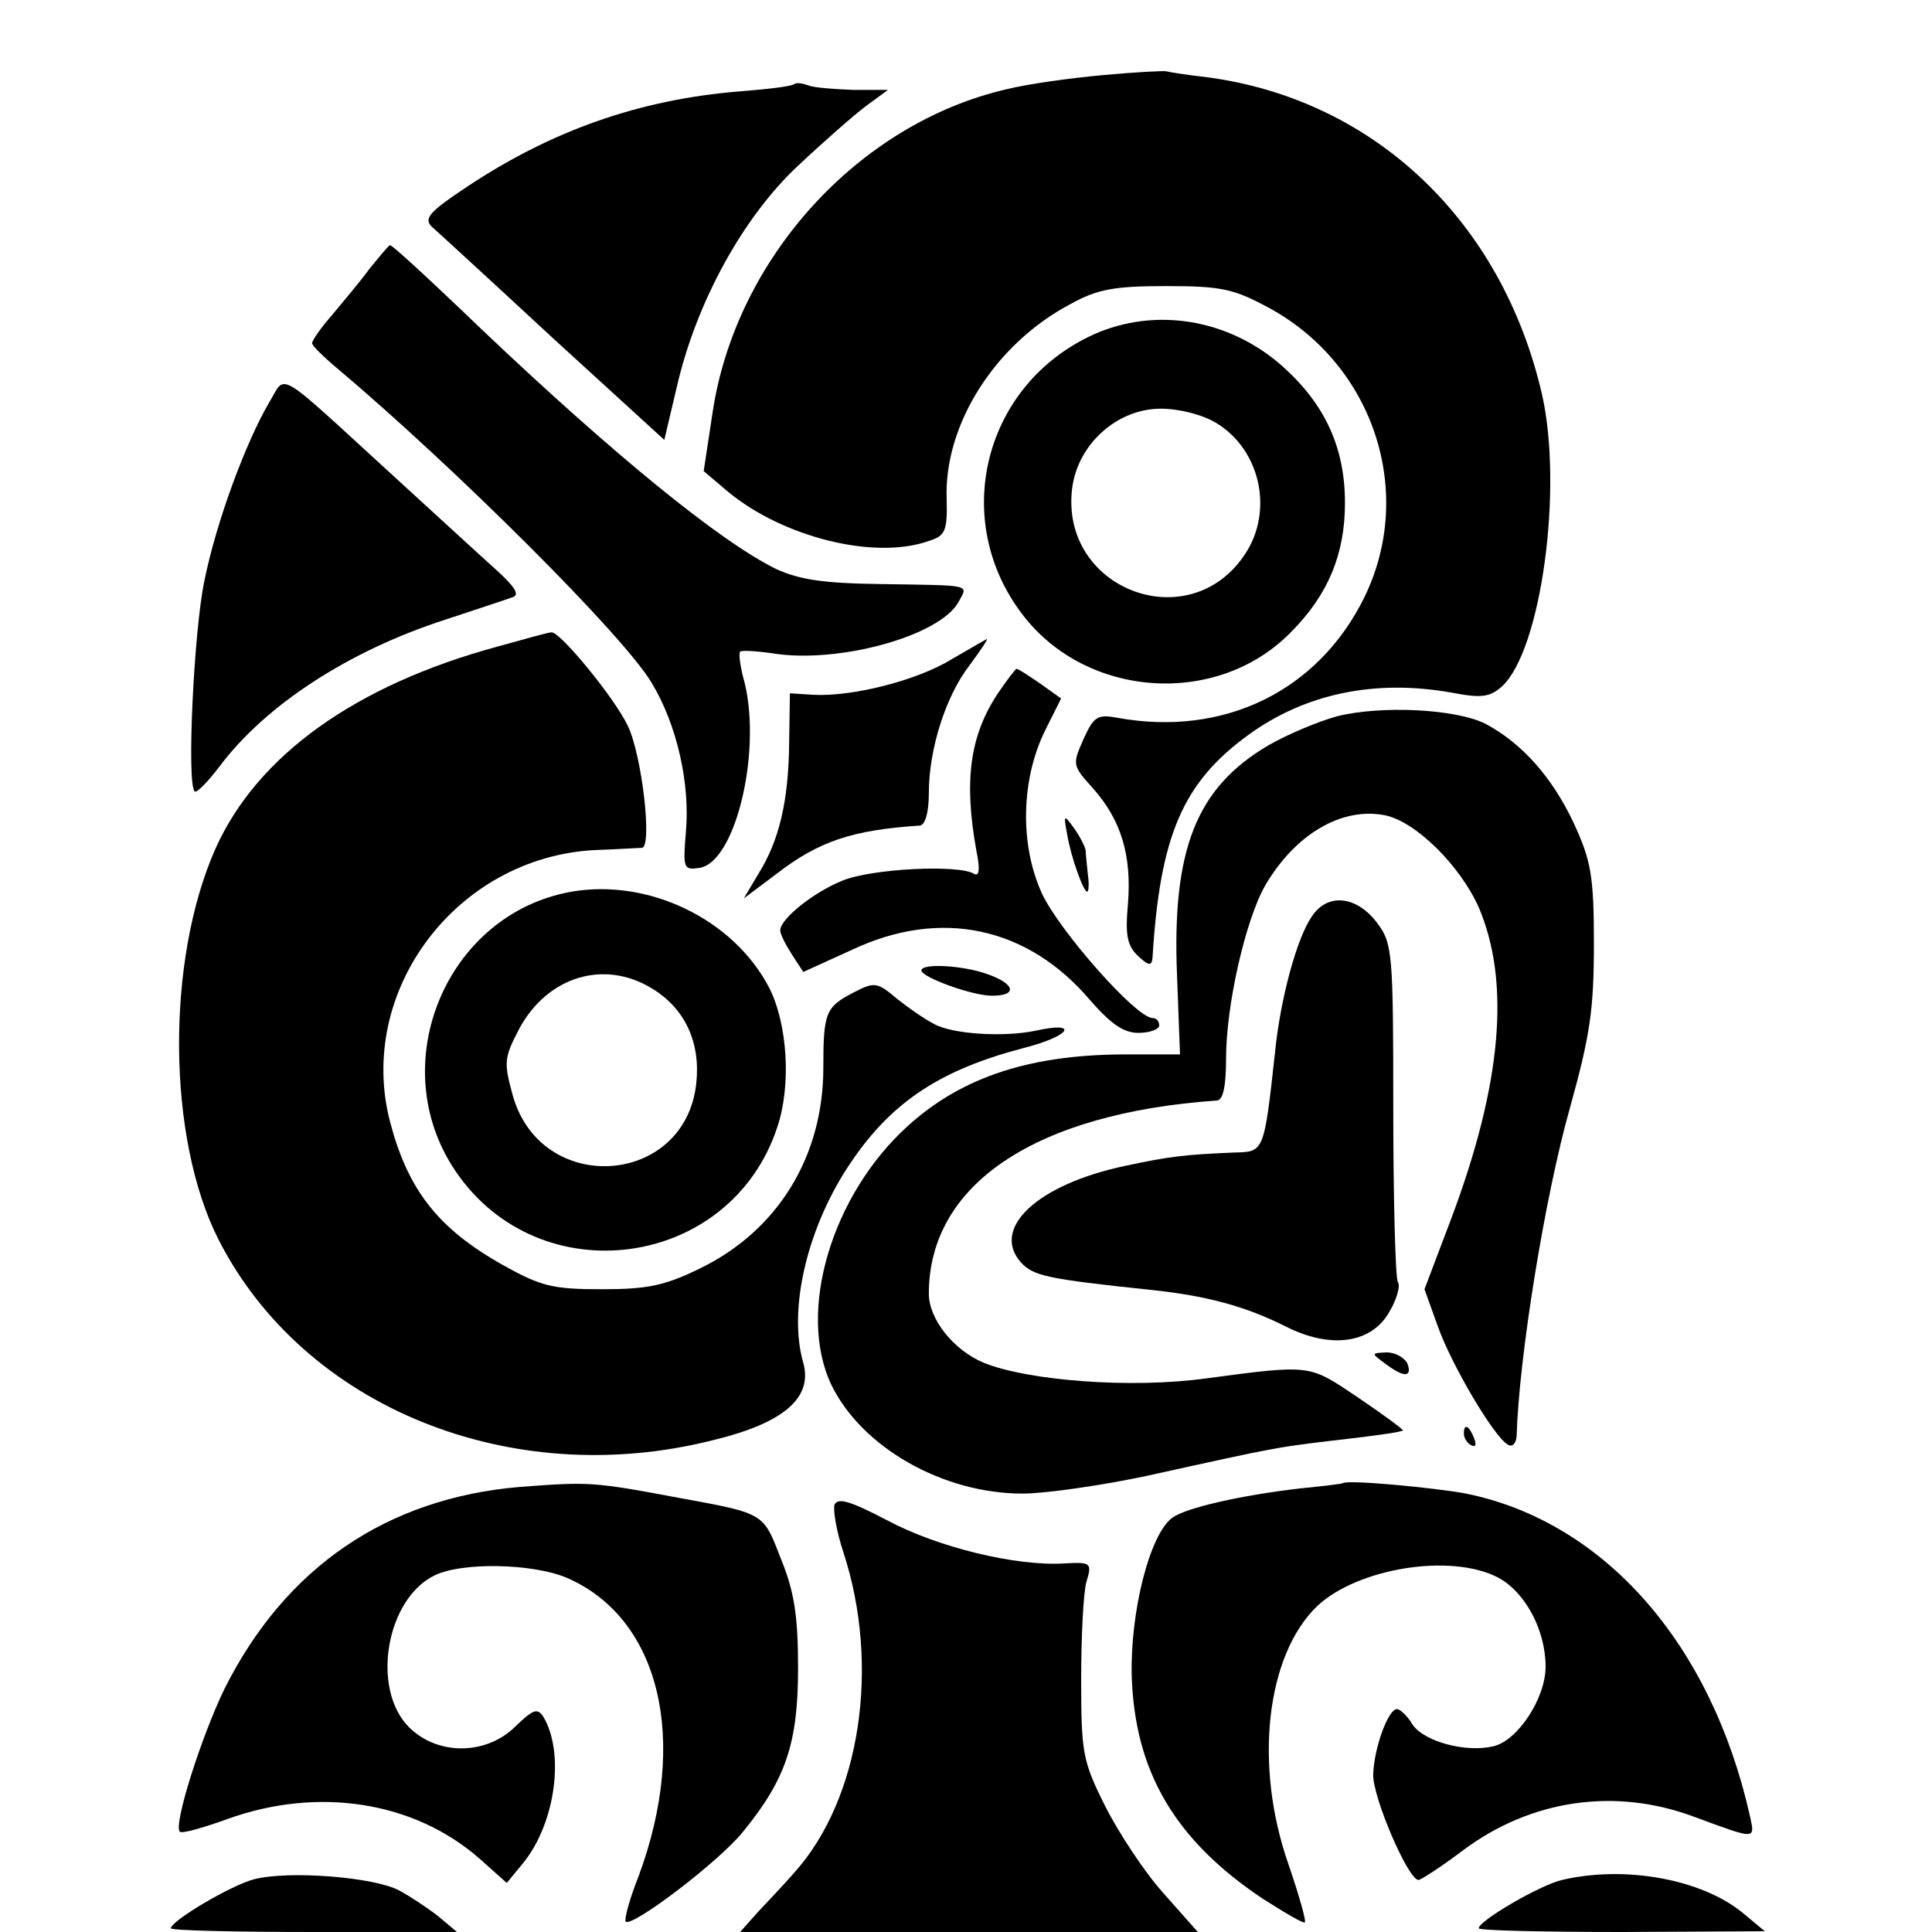
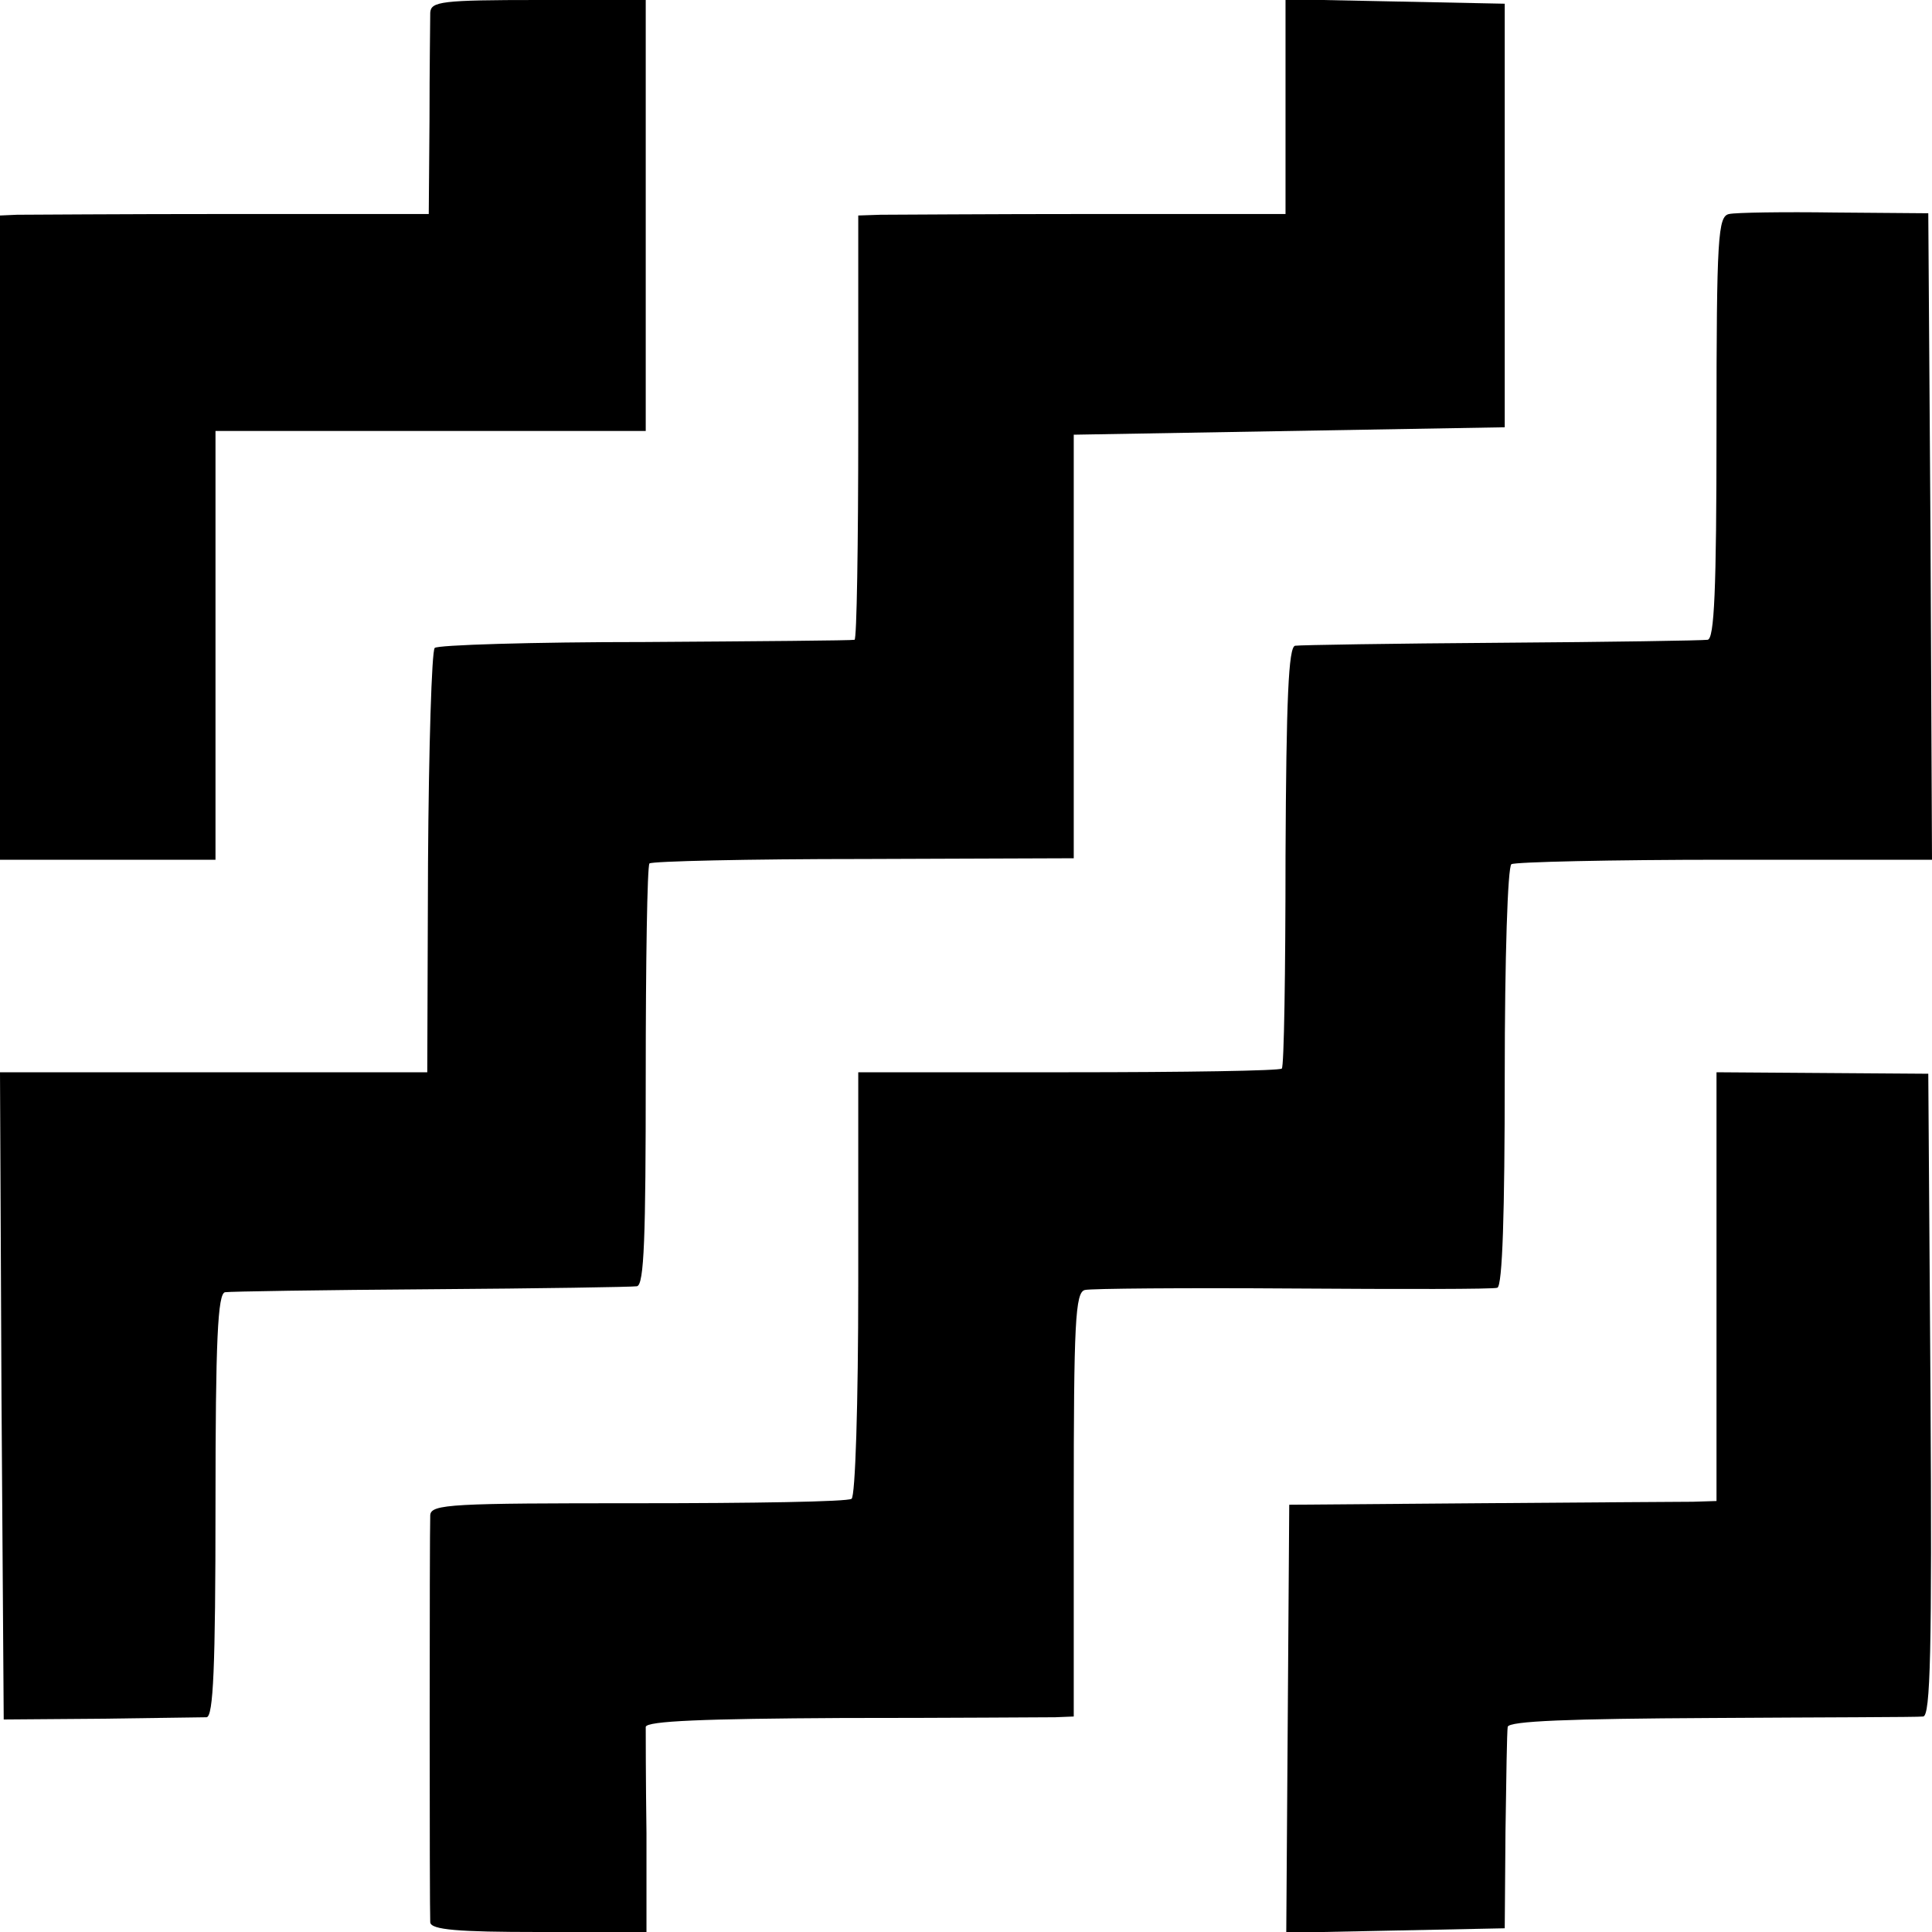
<svg xmlns="http://www.w3.org/2000/svg" version="1.0" width="260pt" height="260pt" viewBox="0 0 260 260" preserveAspectRatio="xMidYMid meet">
  <g transform="translate(0,260) scale(0.1,-0.1)" fill="#000000" stroke="none">
-     <path d="M1485 2499 c-44 -4 -102 -12 -130 -19 -200 -46 -365 -228 -396 -435 l-12 -79 33 -28 c74 -61 197 -92 270 -66 22 7 25 13 24 56 -4 101 66 210 167 263 36 20 59 24 129 24 75 0 91 -4 139 -30 140 -77 196 -248 127 -389 -62 -126 -189 -188 -332 -162 -27 5 -32 2 -46 -29 -15 -34 -15 -35 13 -66 38 -43 52 -90 47 -155 -4 -43 -1 -57 14 -71 14 -13 18 -13 19 -2 10 165 41 236 129 300 77 56 171 75 273 57 41 -8 52 -6 68 8 53 48 83 267 54 394 -54 233 -226 396 -450 426 -27 3 -52 7 -55 8 -3 1 -41 -1 -85 -5z" />
-     <path d="M1069 2487 c-2 -3 -35 -7 -74 -10 -135 -11 -254 -53 -369 -130 -48 -32 -56 -41 -45 -52 8 -7 81 -74 163 -150 l150 -137 17 72 c26 113 89 228 163 297 34 32 75 68 91 80 l30 22 -47 0 c-25 1 -53 3 -60 6 -8 3 -16 4 -19 2z" />
-     <path d="M497 2238 c-13 -18 -37 -46 -51 -63 -14 -16 -26 -33 -26 -37 0 -3 15 -18 33 -33 159 -134 387 -361 424 -424 34 -56 52 -136 46 -201 -4 -49 -3 -51 18 -48 50 7 86 164 59 257 -4 16 -6 31 -4 34 2 2 21 1 42 -2 89 -15 227 23 252 69 13 24 20 22 -105 24 -77 1 -109 6 -140 20 -76 37 -220 155 -395 321 -76 73 -122 115 -125 115 -2 0 -14 -15 -28 -32z" />
-     <path d="M1472 2150 c-148 -67 -194 -249 -96 -377 86 -113 262 -125 361 -24 50 50 73 105 73 174 0 75 -27 133 -84 184 -72 64 -171 80 -254 43z m166 -120 c58 -36 76 -117 38 -175 -75 -115 -251 -48 -233 89 8 59 61 106 119 106 25 0 57 -8 76 -20z" />
-     <path d="M362 2058 c-31 -53 -71 -160 -87 -240 -14 -66 -24 -273 -13 -283 2 -3 17 12 33 33 62 83 174 156 304 198 42 14 82 27 90 30 11 3 5 13 -20 36 -19 17 -81 74 -139 127 -163 149 -144 138 -168 99z" />
-     <path d="M670 1730 c-192 -52 -324 -147 -380 -272 -67 -151 -65 -390 4 -526 115 -226 394 -339 666 -270 95 23 134 57 121 104 -21 73 6 185 65 271 55 81 121 124 233 153 62 16 74 36 15 23 -42 -9 -112 -5 -137 9 -12 6 -35 22 -50 34 -26 22 -30 23 -57 9 -39 -20 -42 -27 -42 -102 0 -119 -61 -219 -166 -270 -47 -23 -70 -28 -132 -28 -67 0 -82 4 -134 33 -87 49 -127 101 -151 192 -46 176 89 356 275 366 30 1 59 3 64 3 14 2 0 124 -19 164 -18 38 -92 128 -103 126 -4 0 -36 -9 -72 -19z" />
-     <path d="M1281 1713 c-47 -29 -135 -51 -187 -48 l-31 2 -1 -68 c-1 -77 -13 -130 -42 -176 l-19 -32 44 33 c57 44 102 59 193 65 7 1 12 17 12 44 0 59 23 131 55 172 14 19 25 35 23 35 -2 -1 -23 -13 -47 -27z" />
-     <path d="M1343 1667 c-38 -57 -46 -118 -29 -212 5 -24 4 -35 -3 -31 -21 13 -138 7 -177 -9 -40 -16 -84 -52 -84 -67 0 -5 7 -19 16 -33 l15 -23 66 30 c119 56 236 31 320 -68 28 -32 45 -44 65 -44 16 0 28 5 28 10 0 6 -4 10 -9 10 -22 0 -126 118 -149 168 -30 66 -28 154 5 220 l21 42 -28 20 c-16 11 -30 20 -32 20 -1 0 -13 -15 -25 -33z" />
-     <path d="M1799 1636 c-25 -7 -66 -24 -92 -39 -97 -57 -130 -140 -123 -310 l4 -106 -66 0 c-132 1 -226 -29 -300 -96 -103 -93 -150 -251 -103 -349 41 -84 150 -146 257 -146 31 0 107 11 168 24 186 41 170 38 281 51 33 4 61 8 63 10 1 1 -26 21 -60 44 -67 45 -62 45 -205 26 -101 -14 -240 -3 -299 21 -41 17 -74 59 -74 93 0 147 143 243 388 260 8 1 12 19 12 57 0 71 26 186 53 233 40 68 102 105 160 94 42 -8 102 -68 127 -124 43 -101 31 -238 -37 -419 l-36 -95 18 -50 c18 -51 75 -148 94 -159 6 -4 11 1 12 11 3 106 38 323 72 443 27 97 32 132 32 220 0 92 -4 112 -27 162 -29 62 -70 108 -119 134 -40 20 -140 25 -200 10z" />
-     <path d="M1436 1478 c5 -31 22 -78 27 -78 2 0 3 10 1 23 -1 12 -3 27 -3 33 -1 5 -8 19 -16 30 -13 18 -14 18 -9 -8z" />
-     <path d="M769 1400 c-169 -30 -253 -233 -156 -376 113 -167 370 -132 433 59 19 56 14 139 -11 188 -48 92 -162 147 -266 129z m108 -130 c45 -27 66 -73 60 -128 -15 -139 -209 -152 -247 -16 -12 44 -12 50 9 90 38 70 114 93 178 54z" />
-     <path d="M1765 1366 c-20 -29 -42 -111 -49 -181 -15 -137 -15 -135 -55 -136 -68 -3 -86 -5 -147 -18 -118 -25 -181 -84 -140 -130 17 -18 33 -22 176 -37 75 -8 126 -22 180 -49 61 -31 116 -23 140 20 10 17 15 35 11 40 -3 6 -6 110 -6 232 0 209 -1 223 -21 250 -28 38 -68 42 -89 9z" />
-     <path d="M1240 1294 c0 -9 68 -34 95 -34 35 0 31 16 -6 29 -33 12 -89 15 -89 5z" />
-     <path d="M1864 765 c25 -19 37 -19 30 0 -4 8 -16 15 -28 15 -21 -1 -21 -1 -2 -15z" />
-     <path d="M1970 671 c0 -6 4 -13 10 -16 6 -3 7 1 4 9 -7 18 -14 21 -14 7z" />
-     <path d="M700 599 c-179 -15 -316 -108 -398 -272 -31 -64 -69 -183 -60 -192 2 -3 31 5 64 17 122 44 251 24 339 -53 l37 -33 23 28 c43 54 55 148 26 196 -8 12 -14 9 -37 -13 -39 -39 -104 -40 -143 -2 -52 51 -32 173 34 205 37 18 131 16 177 -3 126 -54 166 -218 97 -403 -12 -30 -19 -57 -17 -60 9 -8 127 82 158 121 58 71 74 120 74 220 0 70 -5 103 -23 147 -24 62 -21 61 -136 82 -117 22 -122 22 -215 15z" />
-     <path d="M1807 604 c-1 -1 -27 -4 -57 -7 -78 -9 -155 -26 -173 -40 -30 -23 -56 -126 -54 -212 4 -129 58 -221 176 -300 30 -19 55 -34 57 -32 2 2 -8 37 -22 78 -47 134 -30 282 39 348 55 51 180 71 243 38 36 -19 64 -70 64 -120 0 -42 -37 -99 -70 -107 -37 -9 -93 6 -109 29 -7 12 -17 21 -21 21 -12 0 -31 -53 -32 -88 -1 -30 47 -142 61 -142 3 0 31 18 60 40 91 68 204 85 311 45 84 -31 82 -31 75 1 -52 232 -196 396 -382 434 -43 8 -160 19 -166 14z" />
-     <path d="M1123 575 c-2 -8 3 -37 12 -64 50 -153 23 -332 -66 -431 -12 -14 -34 -37 -48 -52 l-25 -28 308 0 308 0 -47 53 c-25 28 -60 81 -78 117 -30 60 -32 71 -32 170 0 58 3 117 7 131 8 26 6 27 -30 25 -65 -4 -171 22 -238 58 -50 26 -66 31 -71 21z" />
-     <path d="M342 71 c-31 -8 -112 -56 -112 -66 0 -3 87 -5 193 -5 l192 0 -25 21 c-14 11 -38 27 -53 35 -34 18 -148 27 -195 15z" />
-     <path d="M2102 70 c-30 -7 -112 -55 -112 -65 0 -3 87 -5 193 -5 l192 1 -30 25 c-55 45 -158 64 -243 44z" />
+     <path d="M579 2583 c0 -10 -1 -75 -1 -144 l-1 -127 -266 0 c-146 0 -276 -1 -288 -1 l-23 -1 0 -433 0 -434 145 0 145 0 0 288 0 289 289 0 290 0 0 290 0 290 -144 0 c-131 0 -145 -2 -146 -17z" />
+     <path d="M1730 2456 l0 -144 -257 0 c-142 0 -272 -1 -288 -1 l-30 -1 0 -285 c0 -157 -2 -286 -5 -286 -3 -1 -130 -2 -282 -3 -152 0 -280 -4 -283 -8 -4 -4 -8 -134 -9 -289 l-1 -282 -288 0 -287 0 2 -435 3 -436 130 1 c72 1 136 2 143 2 9 1 12 65 12 286 0 221 3 285 13 286 6 1 131 3 277 4 146 1 271 3 277 4 10 1 12 67 12 282 0 154 2 283 5 287 3 3 133 6 288 6 l283 1 0 285 0 285 290 5 290 5 0 285 0 285 -147 3 -148 3 0 -145z" />
+     <path d="M2327 2312 c-15 -3 -17 -29 -17 -288 0 -220 -3 -284 -12 -285 -7 -1 -132 -3 -278 -4 -146 -1 -270 -3 -277 -4 -9 -1 -12 -72 -13 -283 0 -155 -2 -284 -5 -286 -2 -3 -131 -5 -287 -5 l-283 0 0 -285 c0 -162 -4 -286 -9 -289 -5 -4 -134 -6 -288 -6 -249 0 -278 -1 -279 -16 -1 -22 -1 -533 0 -548 1 -10 37 -13 146 -13 l145 0 0 133 c-1 72 -1 137 -1 143 1 8 79 11 264 12 144 0 273 1 287 1 l25 1 0 285 c0 245 2 286 15 289 8 2 134 3 280 2 146 -1 270 -1 275 1 7 2 10 102 10 284 0 160 4 283 9 286 5 3 134 6 288 6 l278 0 -2 435 -3 435 -126 1 c-69 1 -133 0 -142 -2z" />
+     <path d="M2310 868 l0 -288 -32 -1 c-18 0 -148 -1 -288 -2 l-255 -2 -2 -288 -2 -288 147 3 147 3 1 130 c1 72 2 135 3 141 1 8 84 11 274 12 149 1 278 1 285 2 10 0 12 90 10 433 l-3 432 -142 1 -143 1 0 -289z" />
  </g>
</svg>
